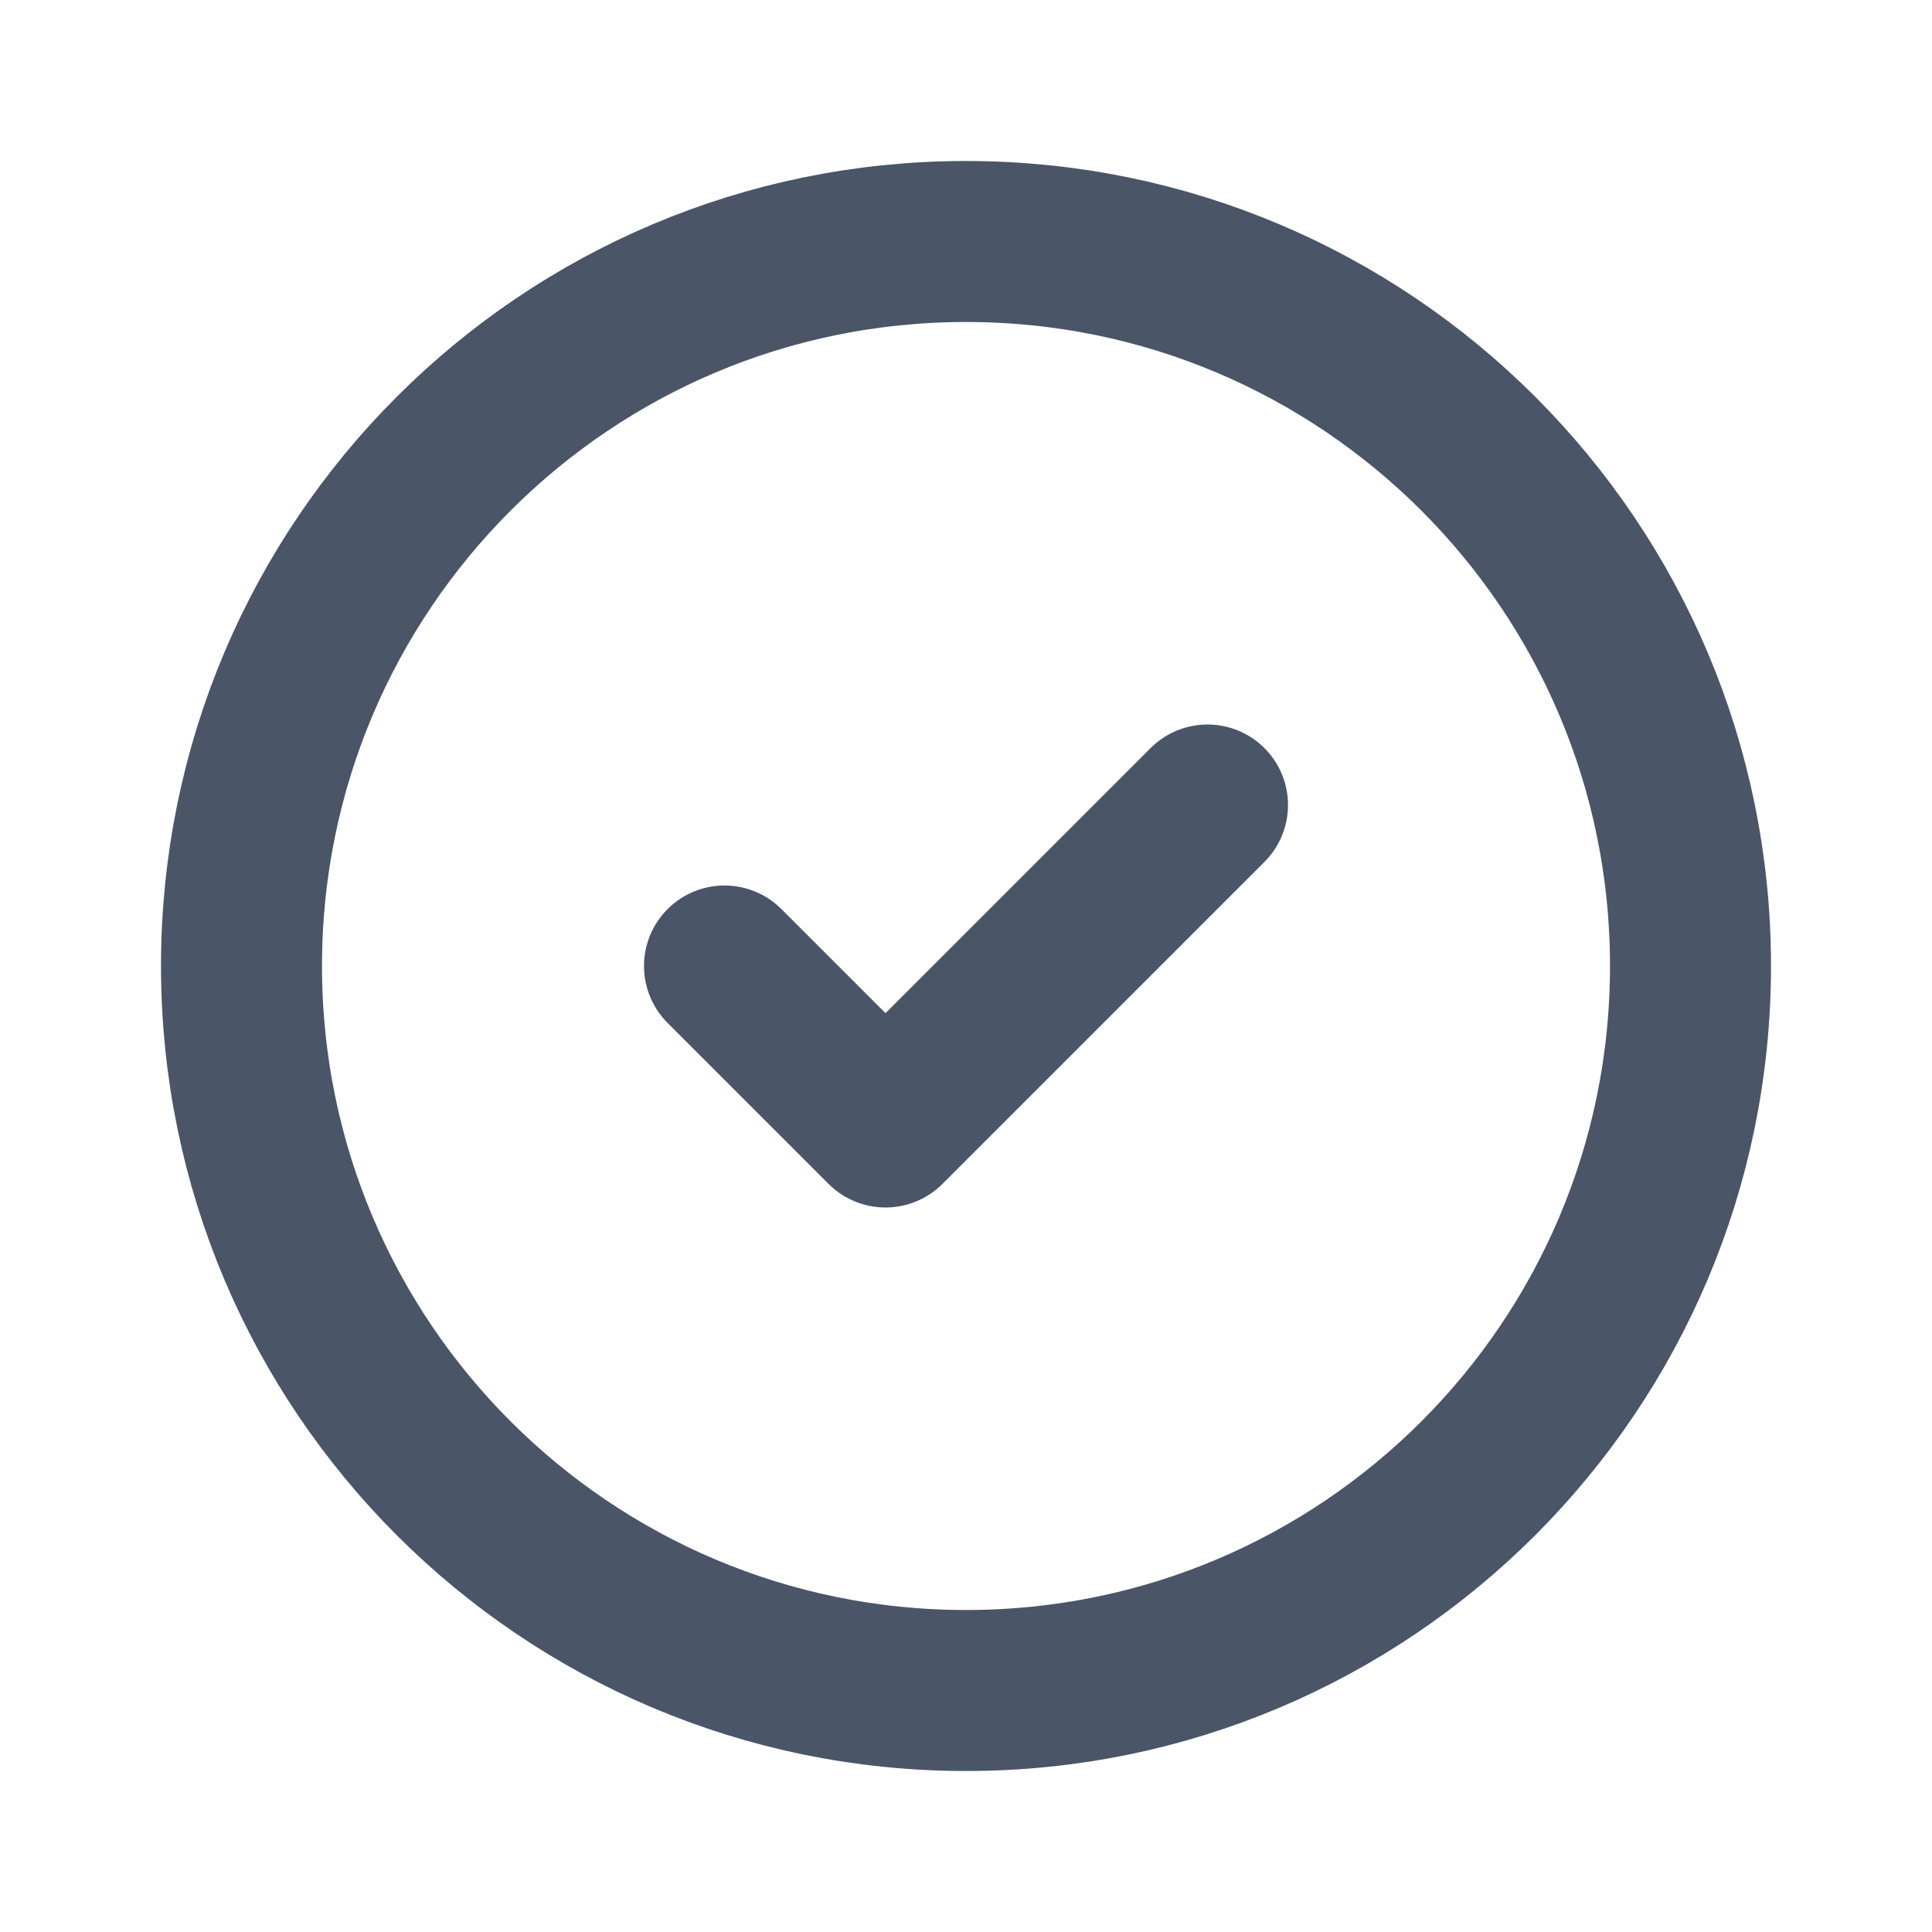
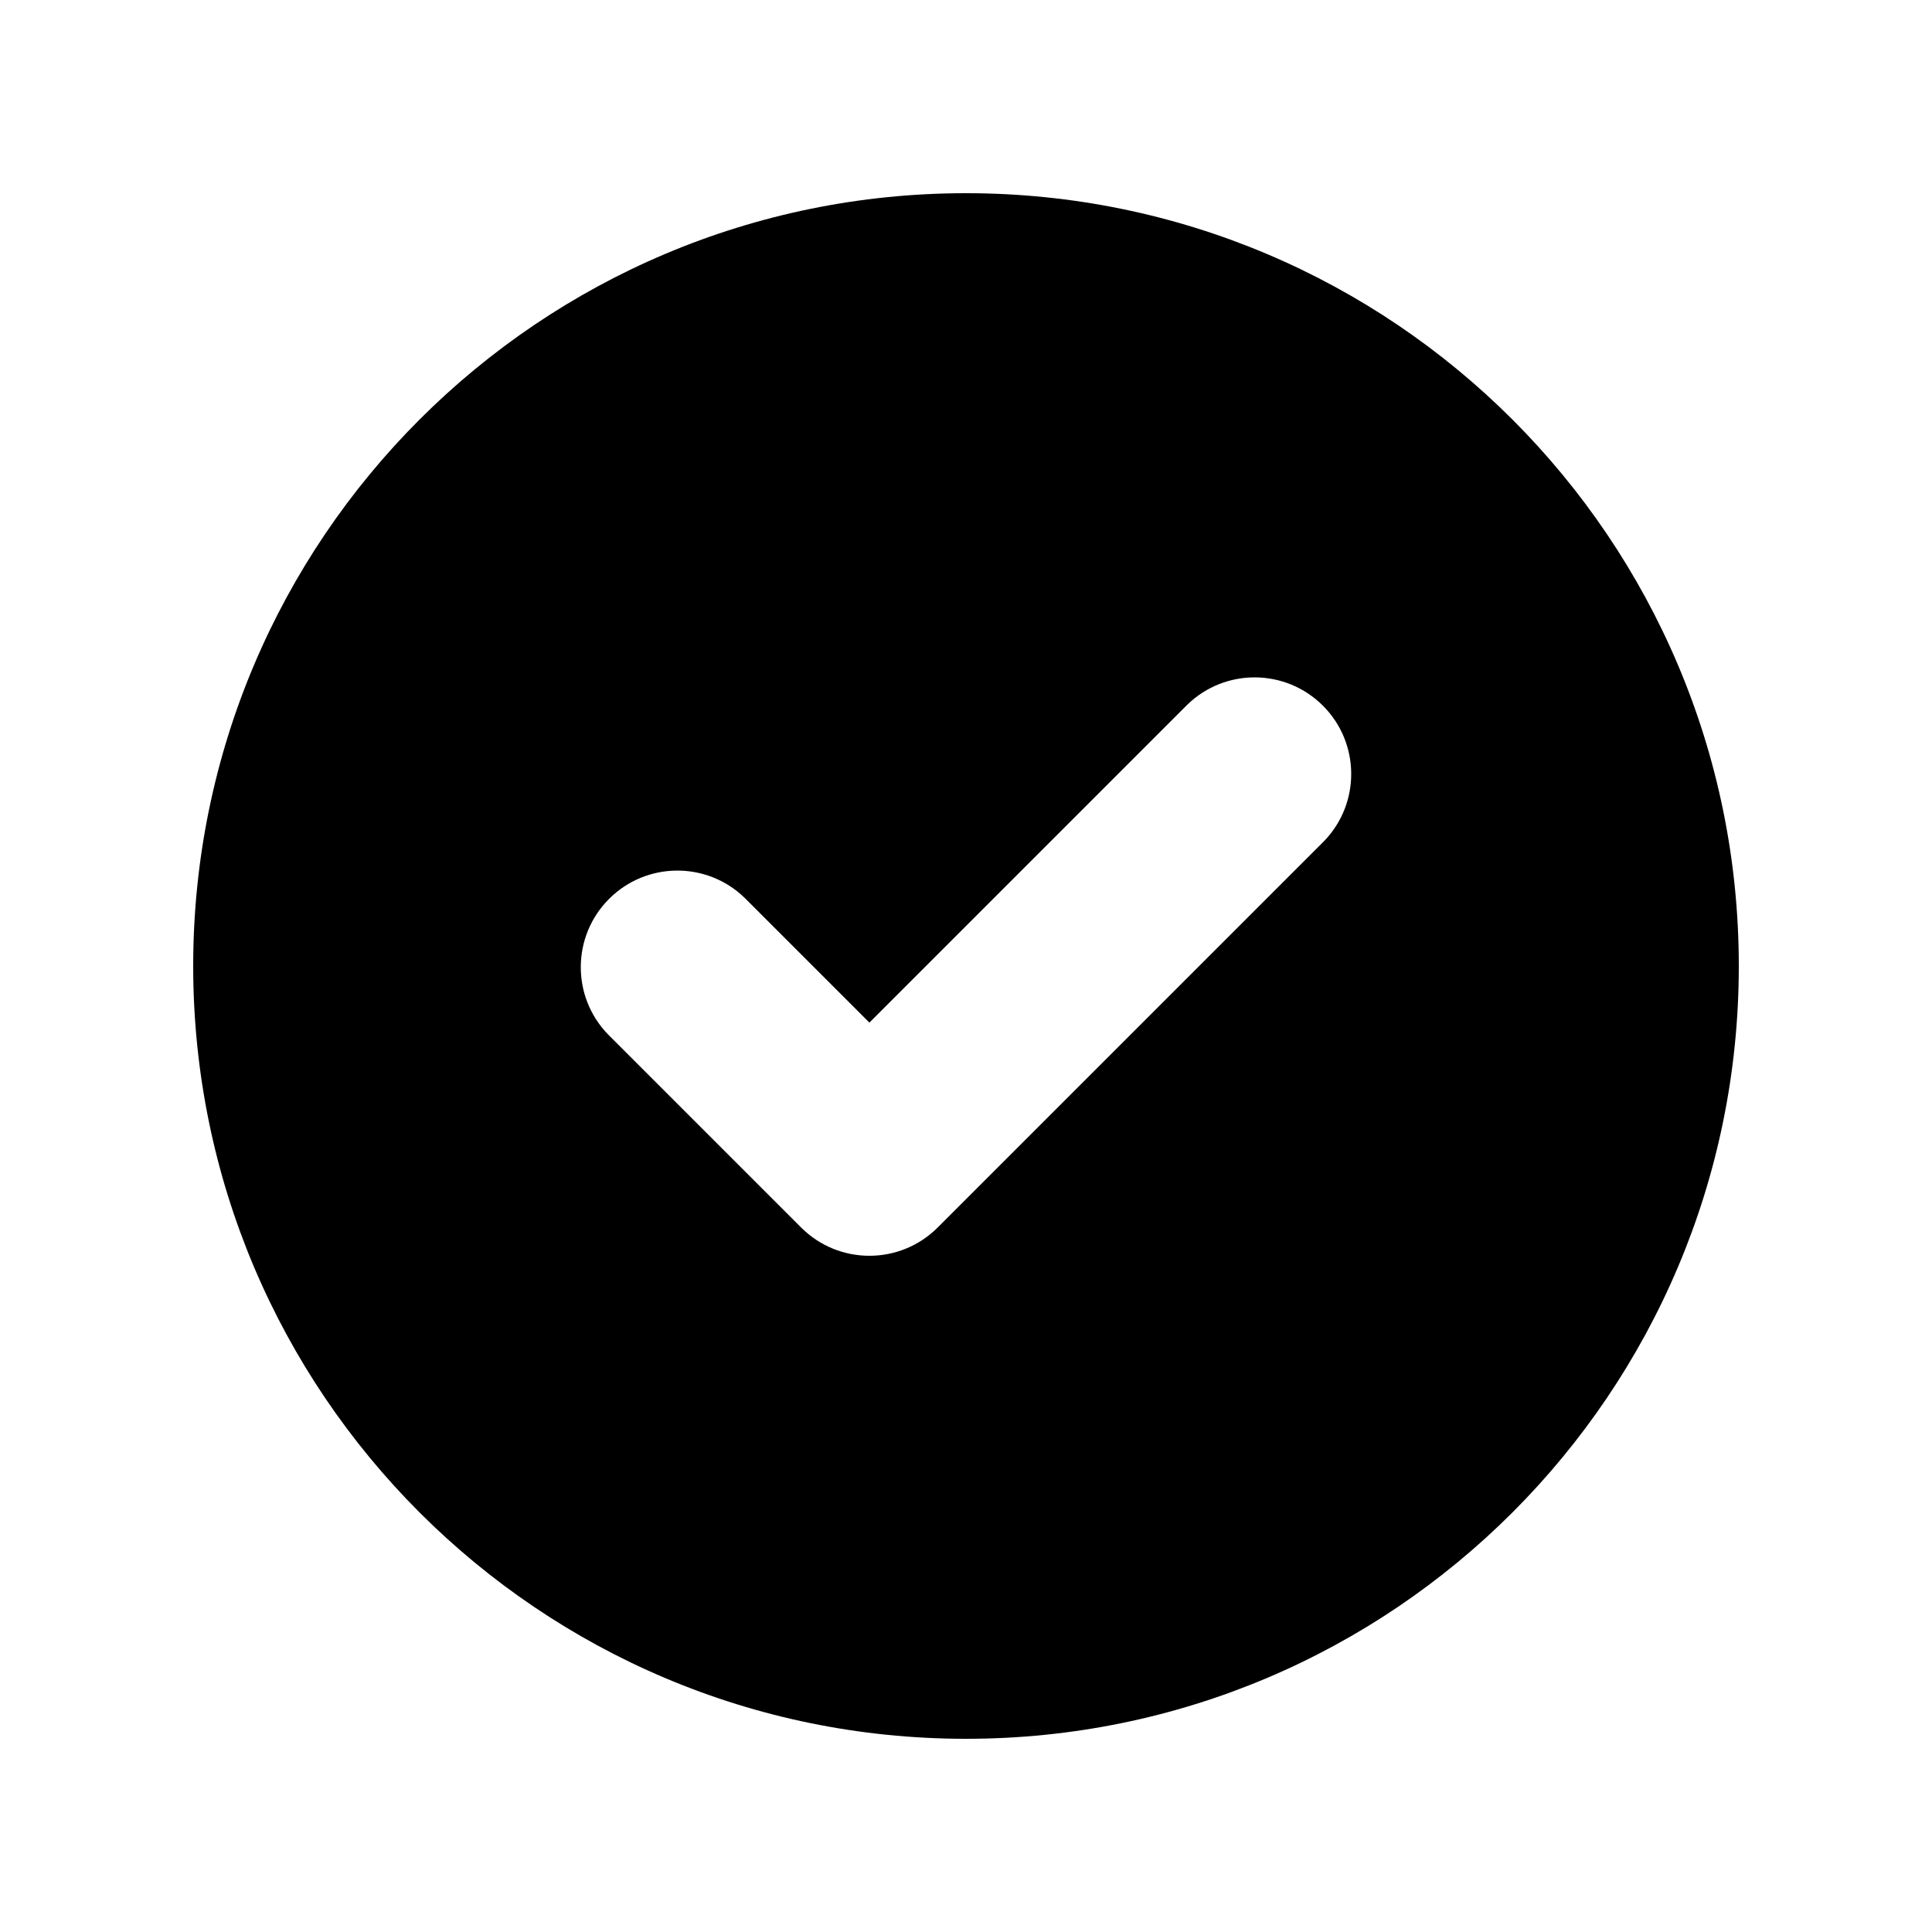
- <svg xmlns="http://www.w3.org/2000/svg" width="24" height="24" viewBox="0 0 24 24" fill="none">
-   <path d="M9 12L11 14L15 10M21 12C21 16.971 16.971 21 12 21C7.029 21 3 16.971 3 12C3 7.029 7.029 3 12 3C16.971 3 21 7.029 21 12Z" stroke="#4A5568" stroke-width="2" stroke-linecap="round" stroke-linejoin="round" />
+ <svg xmlns="http://www.w3.org/2000/svg" class="h-5 w-5" viewBox="0 0 20 20" fill="currentColor">
+   <path fill-rule="evenodd" d="M10 18a8 8 0 100-16 8 8 0 000 16zm3.707-9.293a1 1 0 00-1.414-1.414L9 10.586 7.707 9.293a1 1 0 00-1.414 1.414l2 2a1 1 0 001.414 0l4-4z" clip-rule="evenodd" />
</svg>
